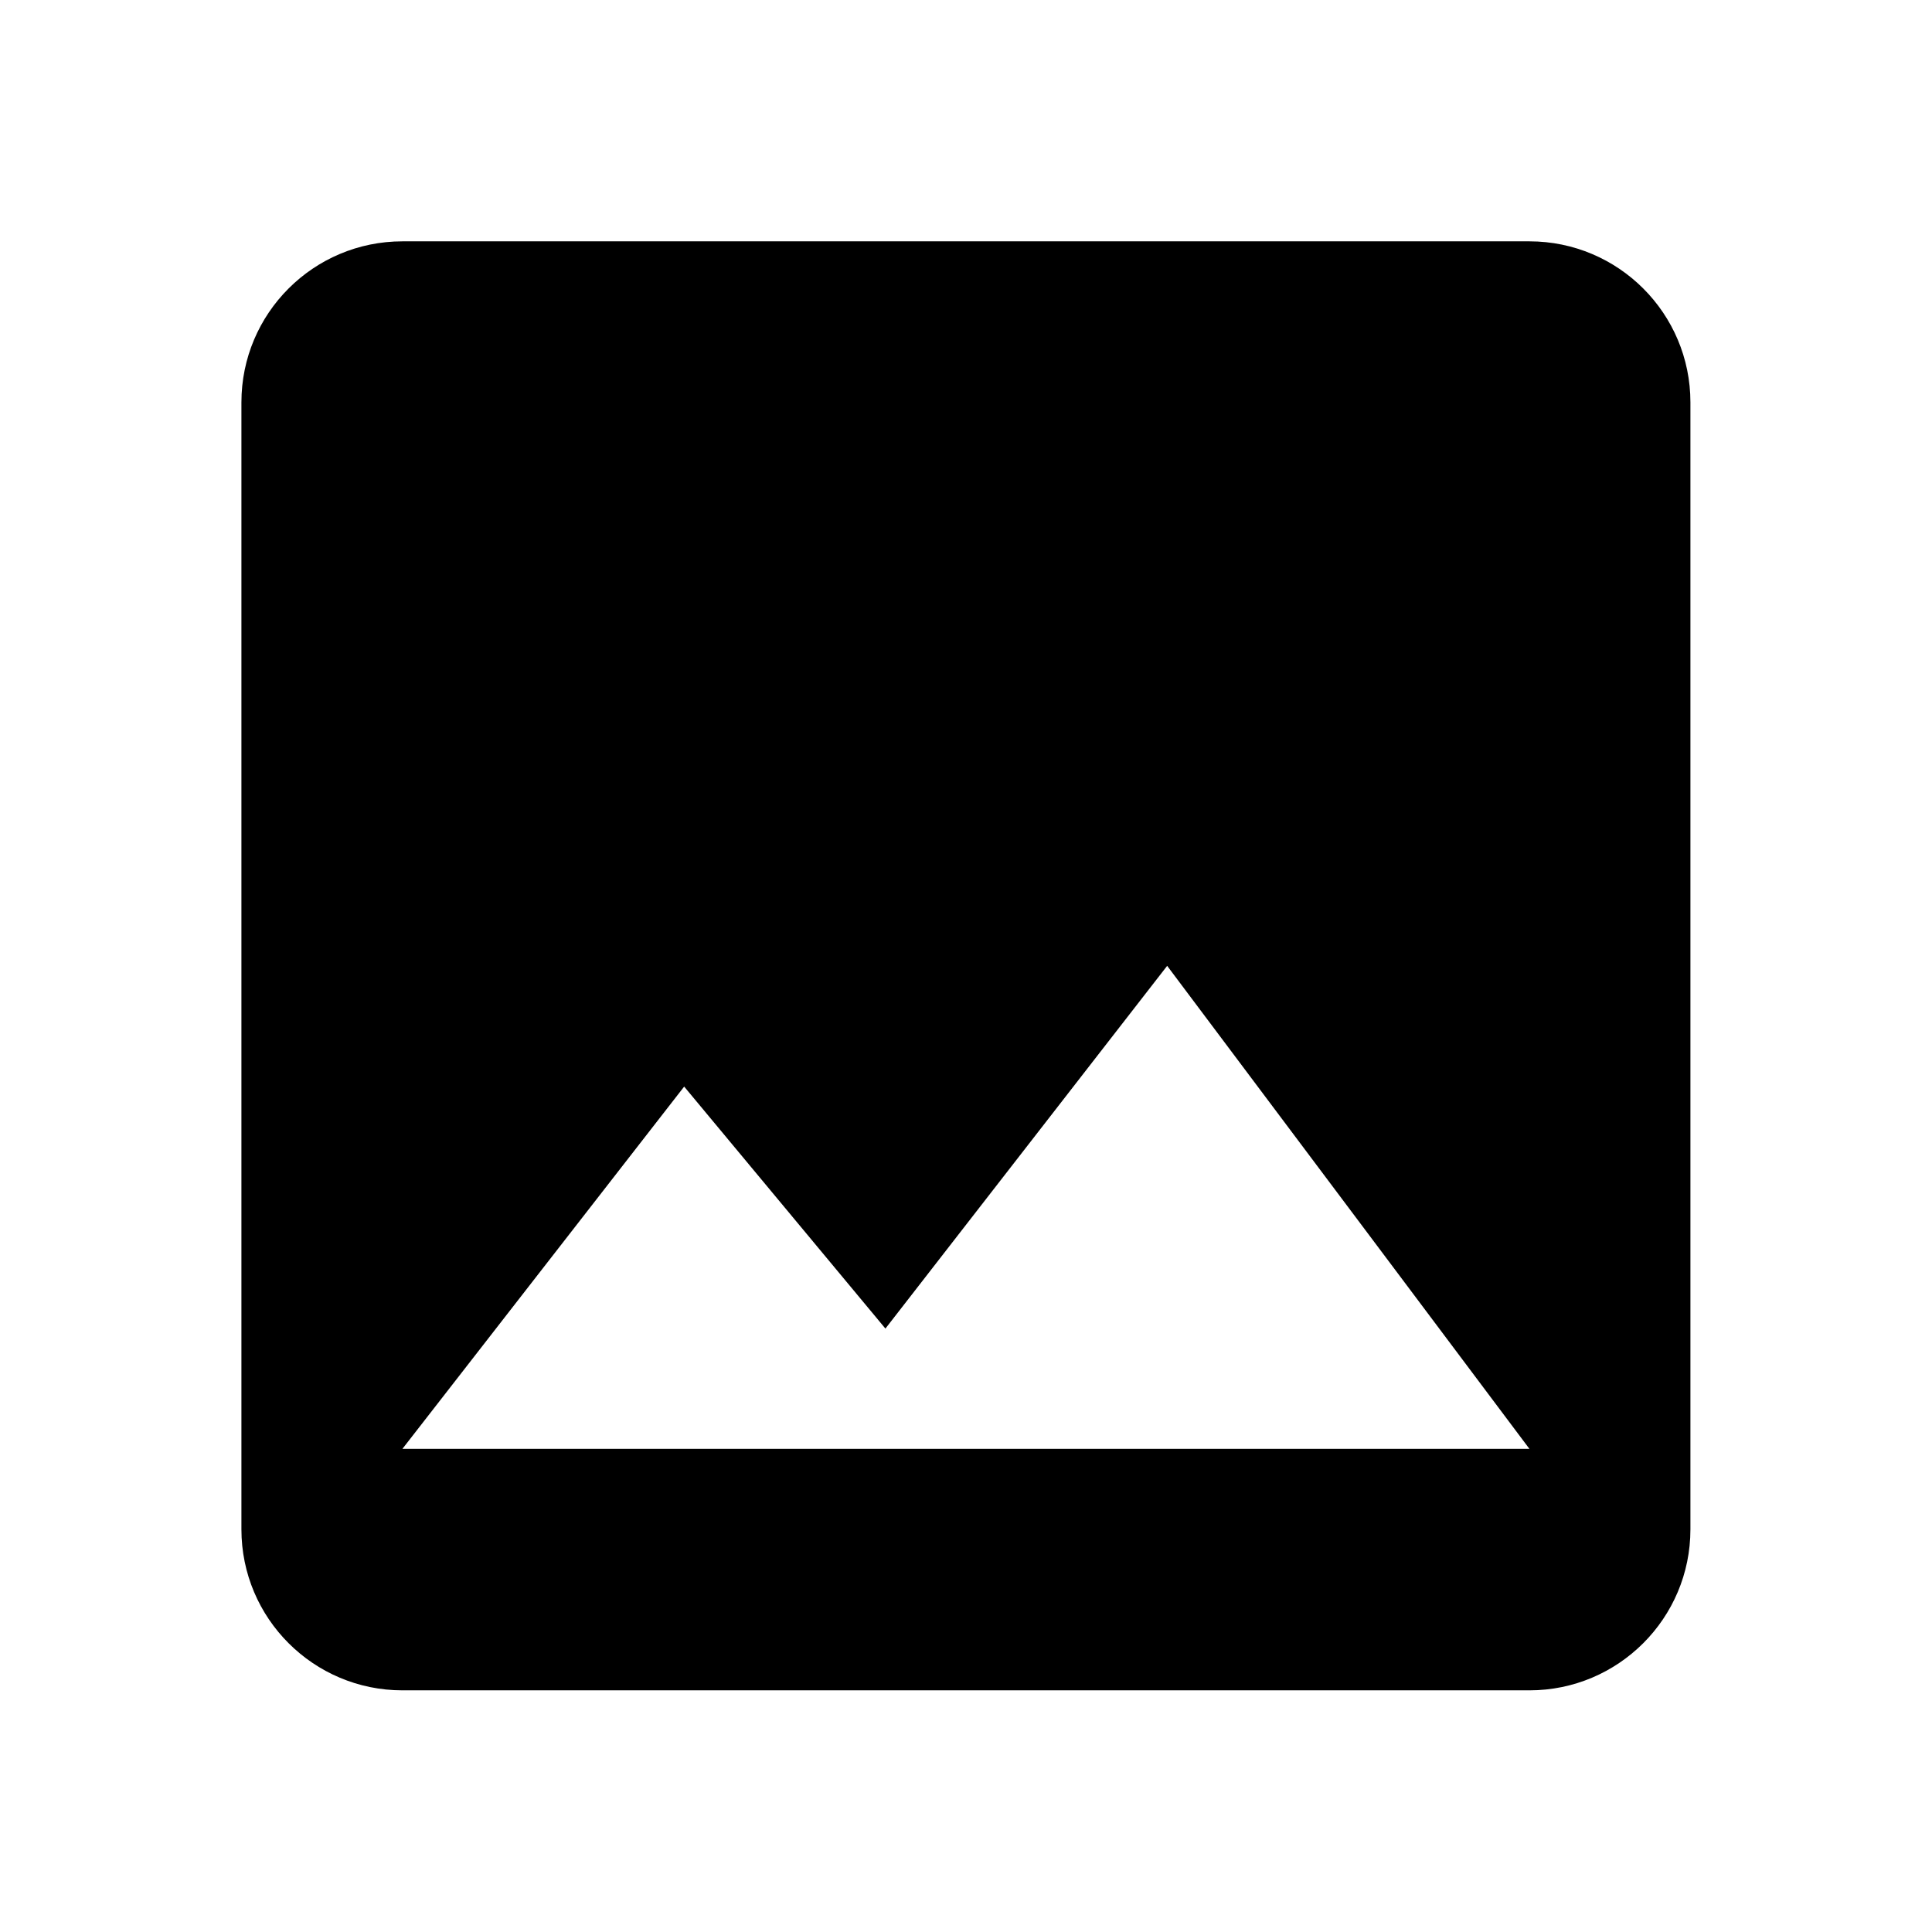
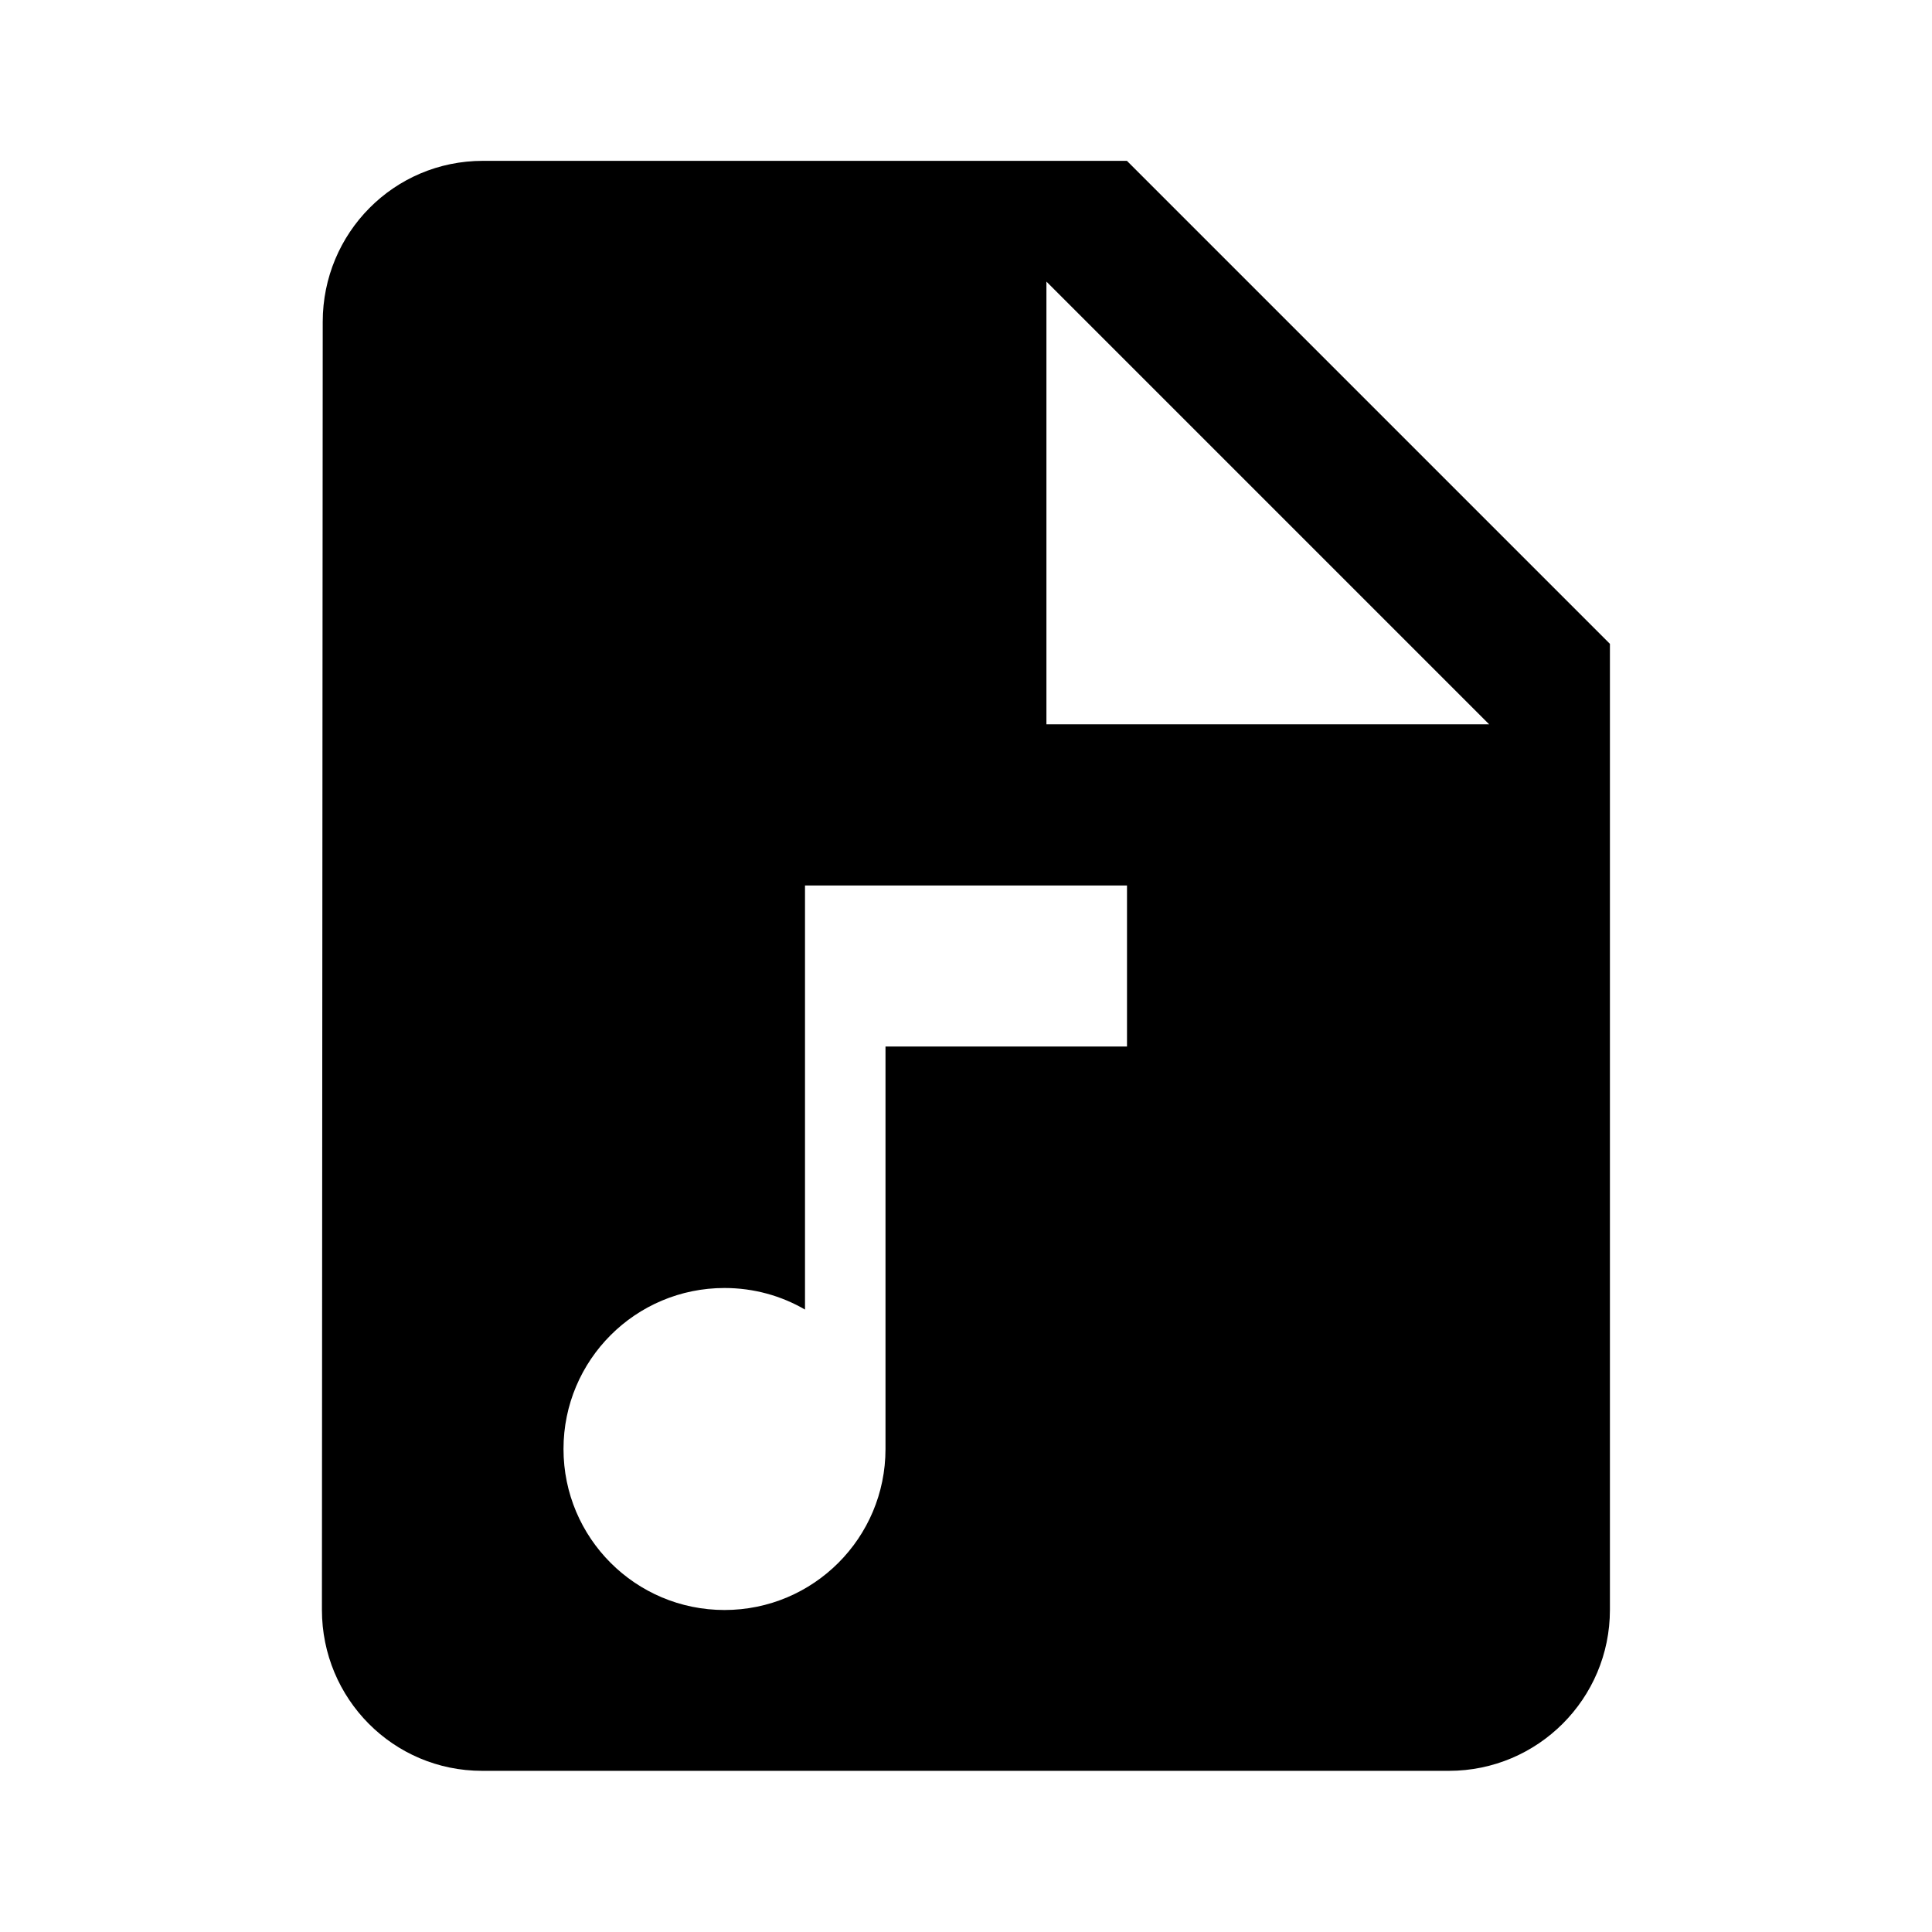
<svg xmlns="http://www.w3.org/2000/svg" width="24" height="24" viewBox="0 0 24 24">
-   <path d="M 8.499,13.498L 10.999,16.504L 14.499,11.998L 18.999,17.998L 4.999,17.998M 20.999,18.998L 20.999,4.998C 20.999,3.893 20.103,2.998 18.999,2.998L 4.999,2.998C 3.895,2.998 2.999,3.893 2.999,4.998L 2.999,18.998C 2.999,20.103 3.895,20.998 4.999,20.998L 18.999,20.998C 20.103,20.998 20.999,20.103 20.999,18.998 Z " />
+   <path d="M 12.999,8.998L 18.499,8.998L 12.999,3.498L 12.999,8.998 Z M 5.999,1.998L 13.999,1.998L 19.999,7.998L 19.999,19.998C 19.999,21.102 19.103,21.998 17.999,21.998L 5.989,21.998C 4.885,21.998 3.999,21.102 3.999,19.998L 4.009,3.998C 4.009,2.894 4.894,1.998 5.999,1.998 Z M 9,16C 7.895,16 7,16.895 7,18C 7,19.105 7.895,20 9,20C 10.105,20 11,19.105 11,18L 11,13L 14,13L 14,11L 10,11L 10,16.268C 9.706,16.097 9.364,16 9,16 Z " />
</svg>
